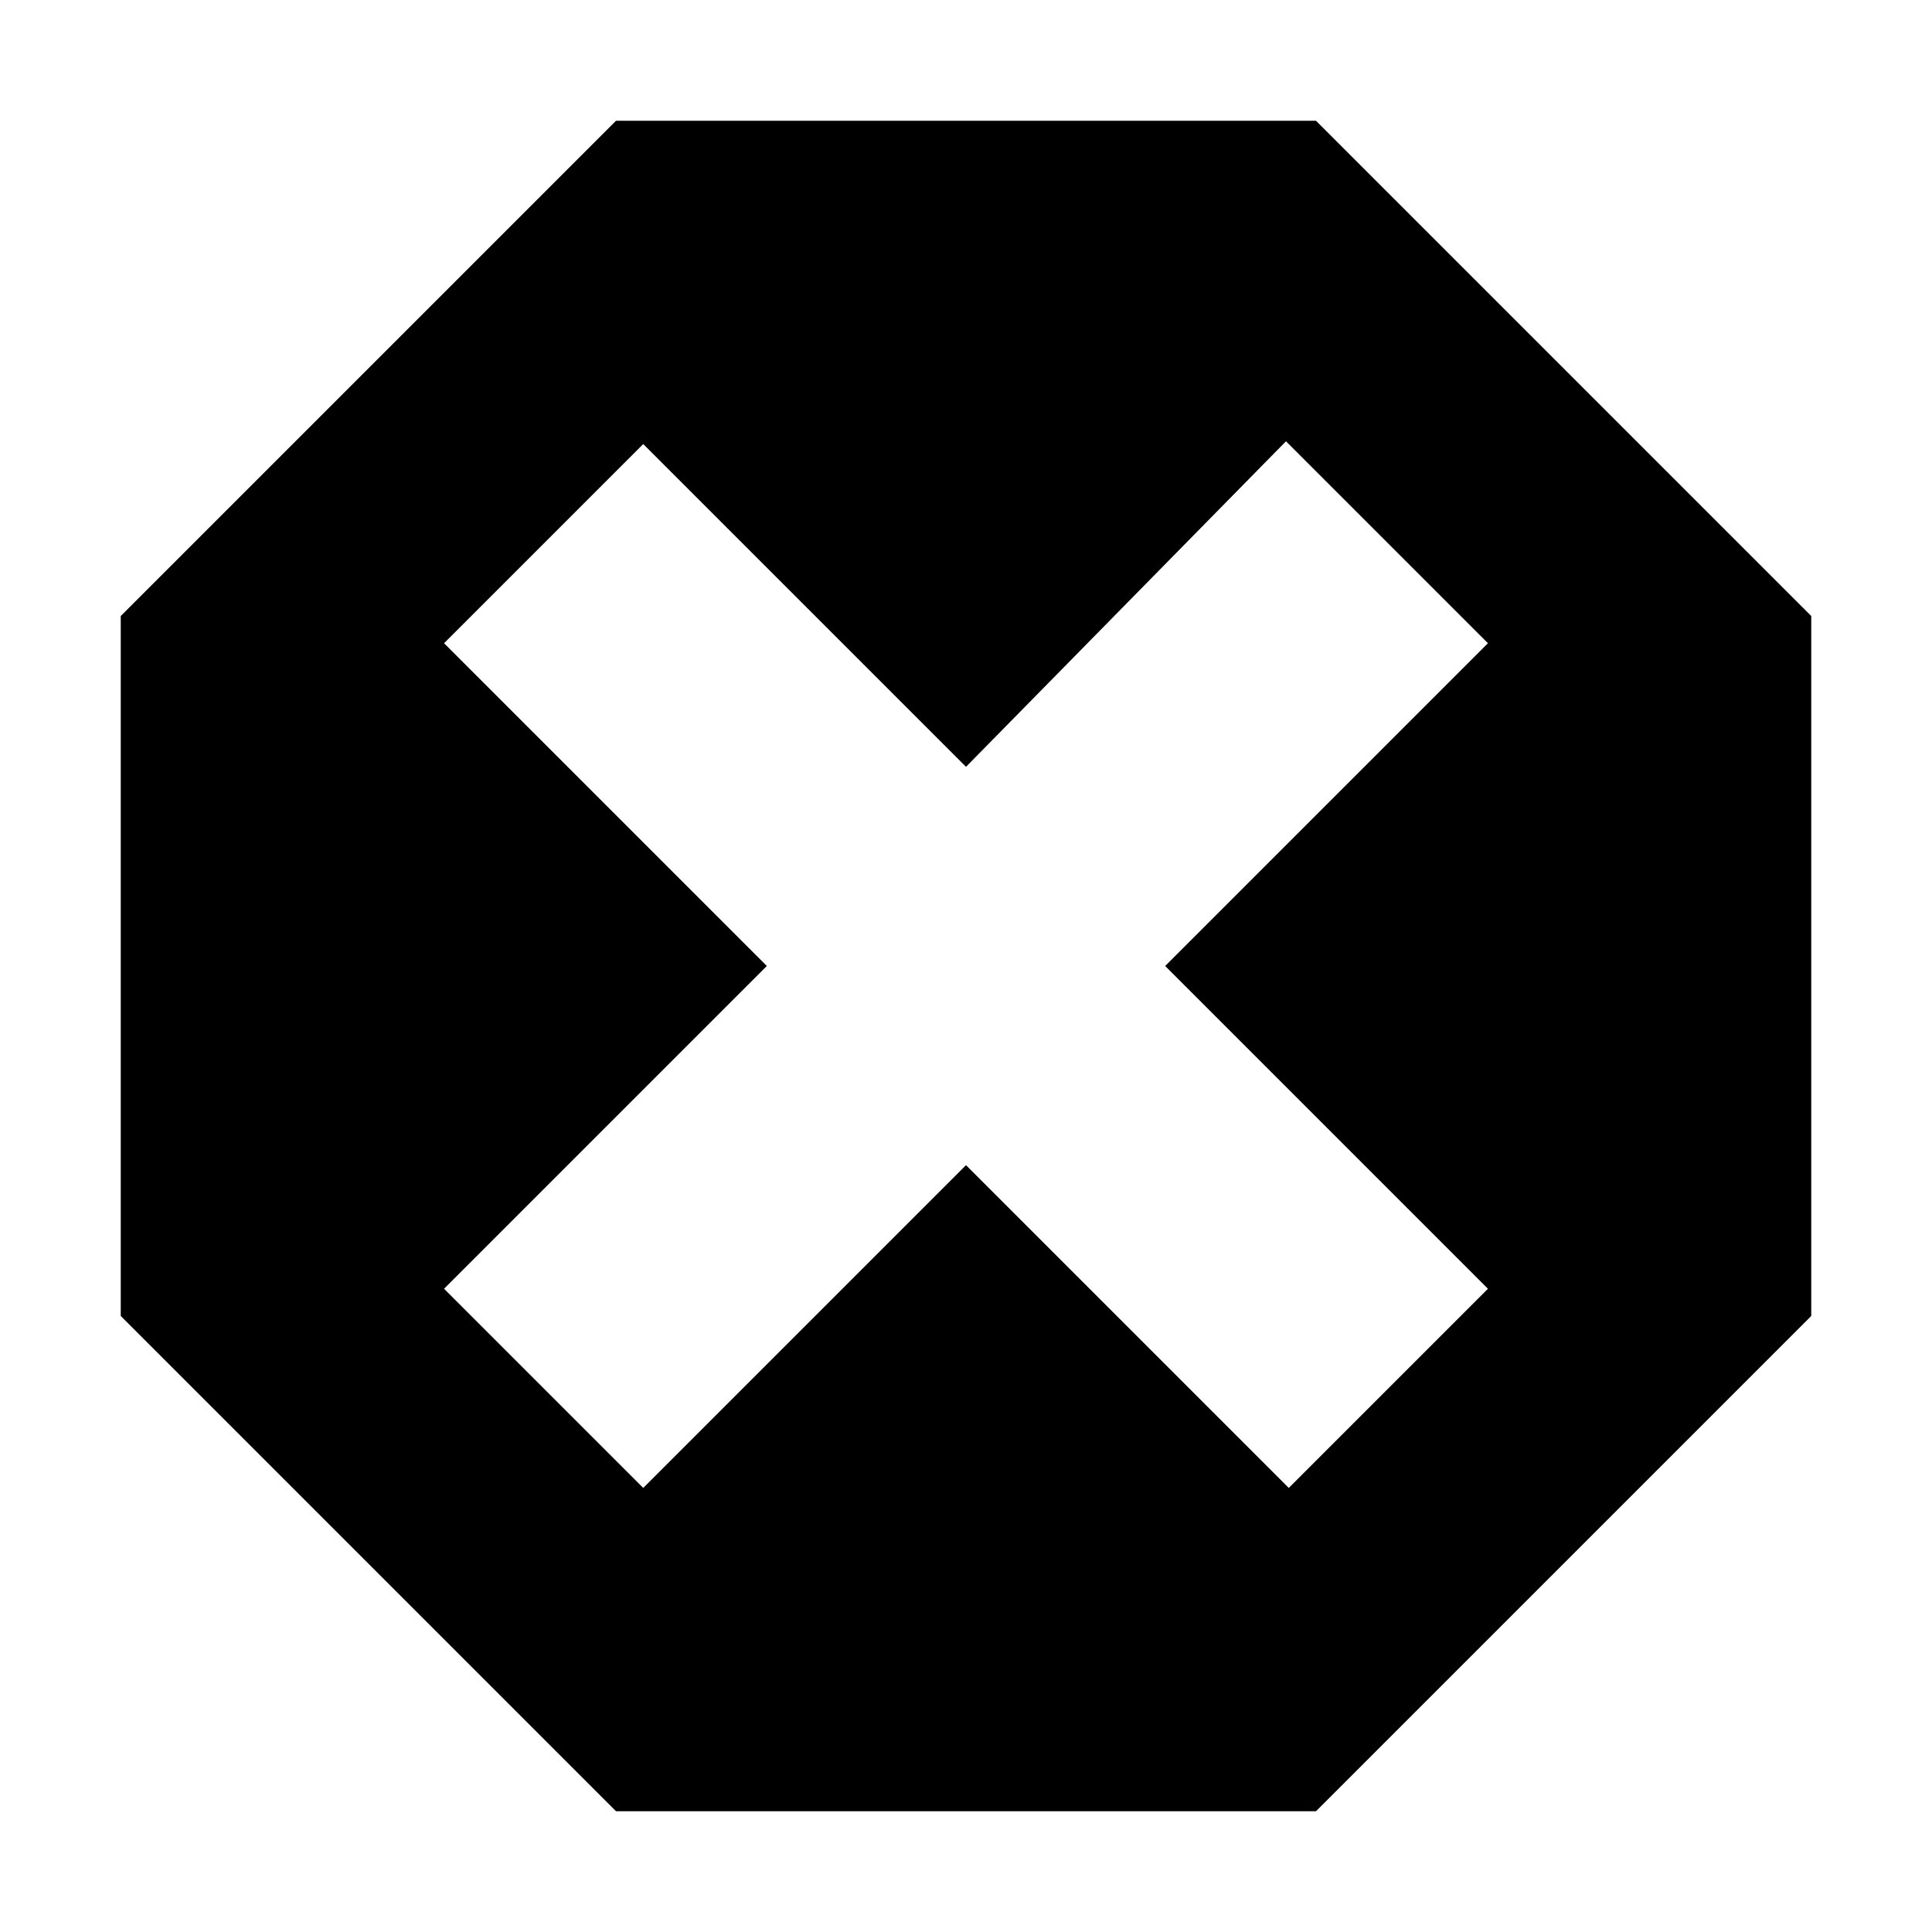
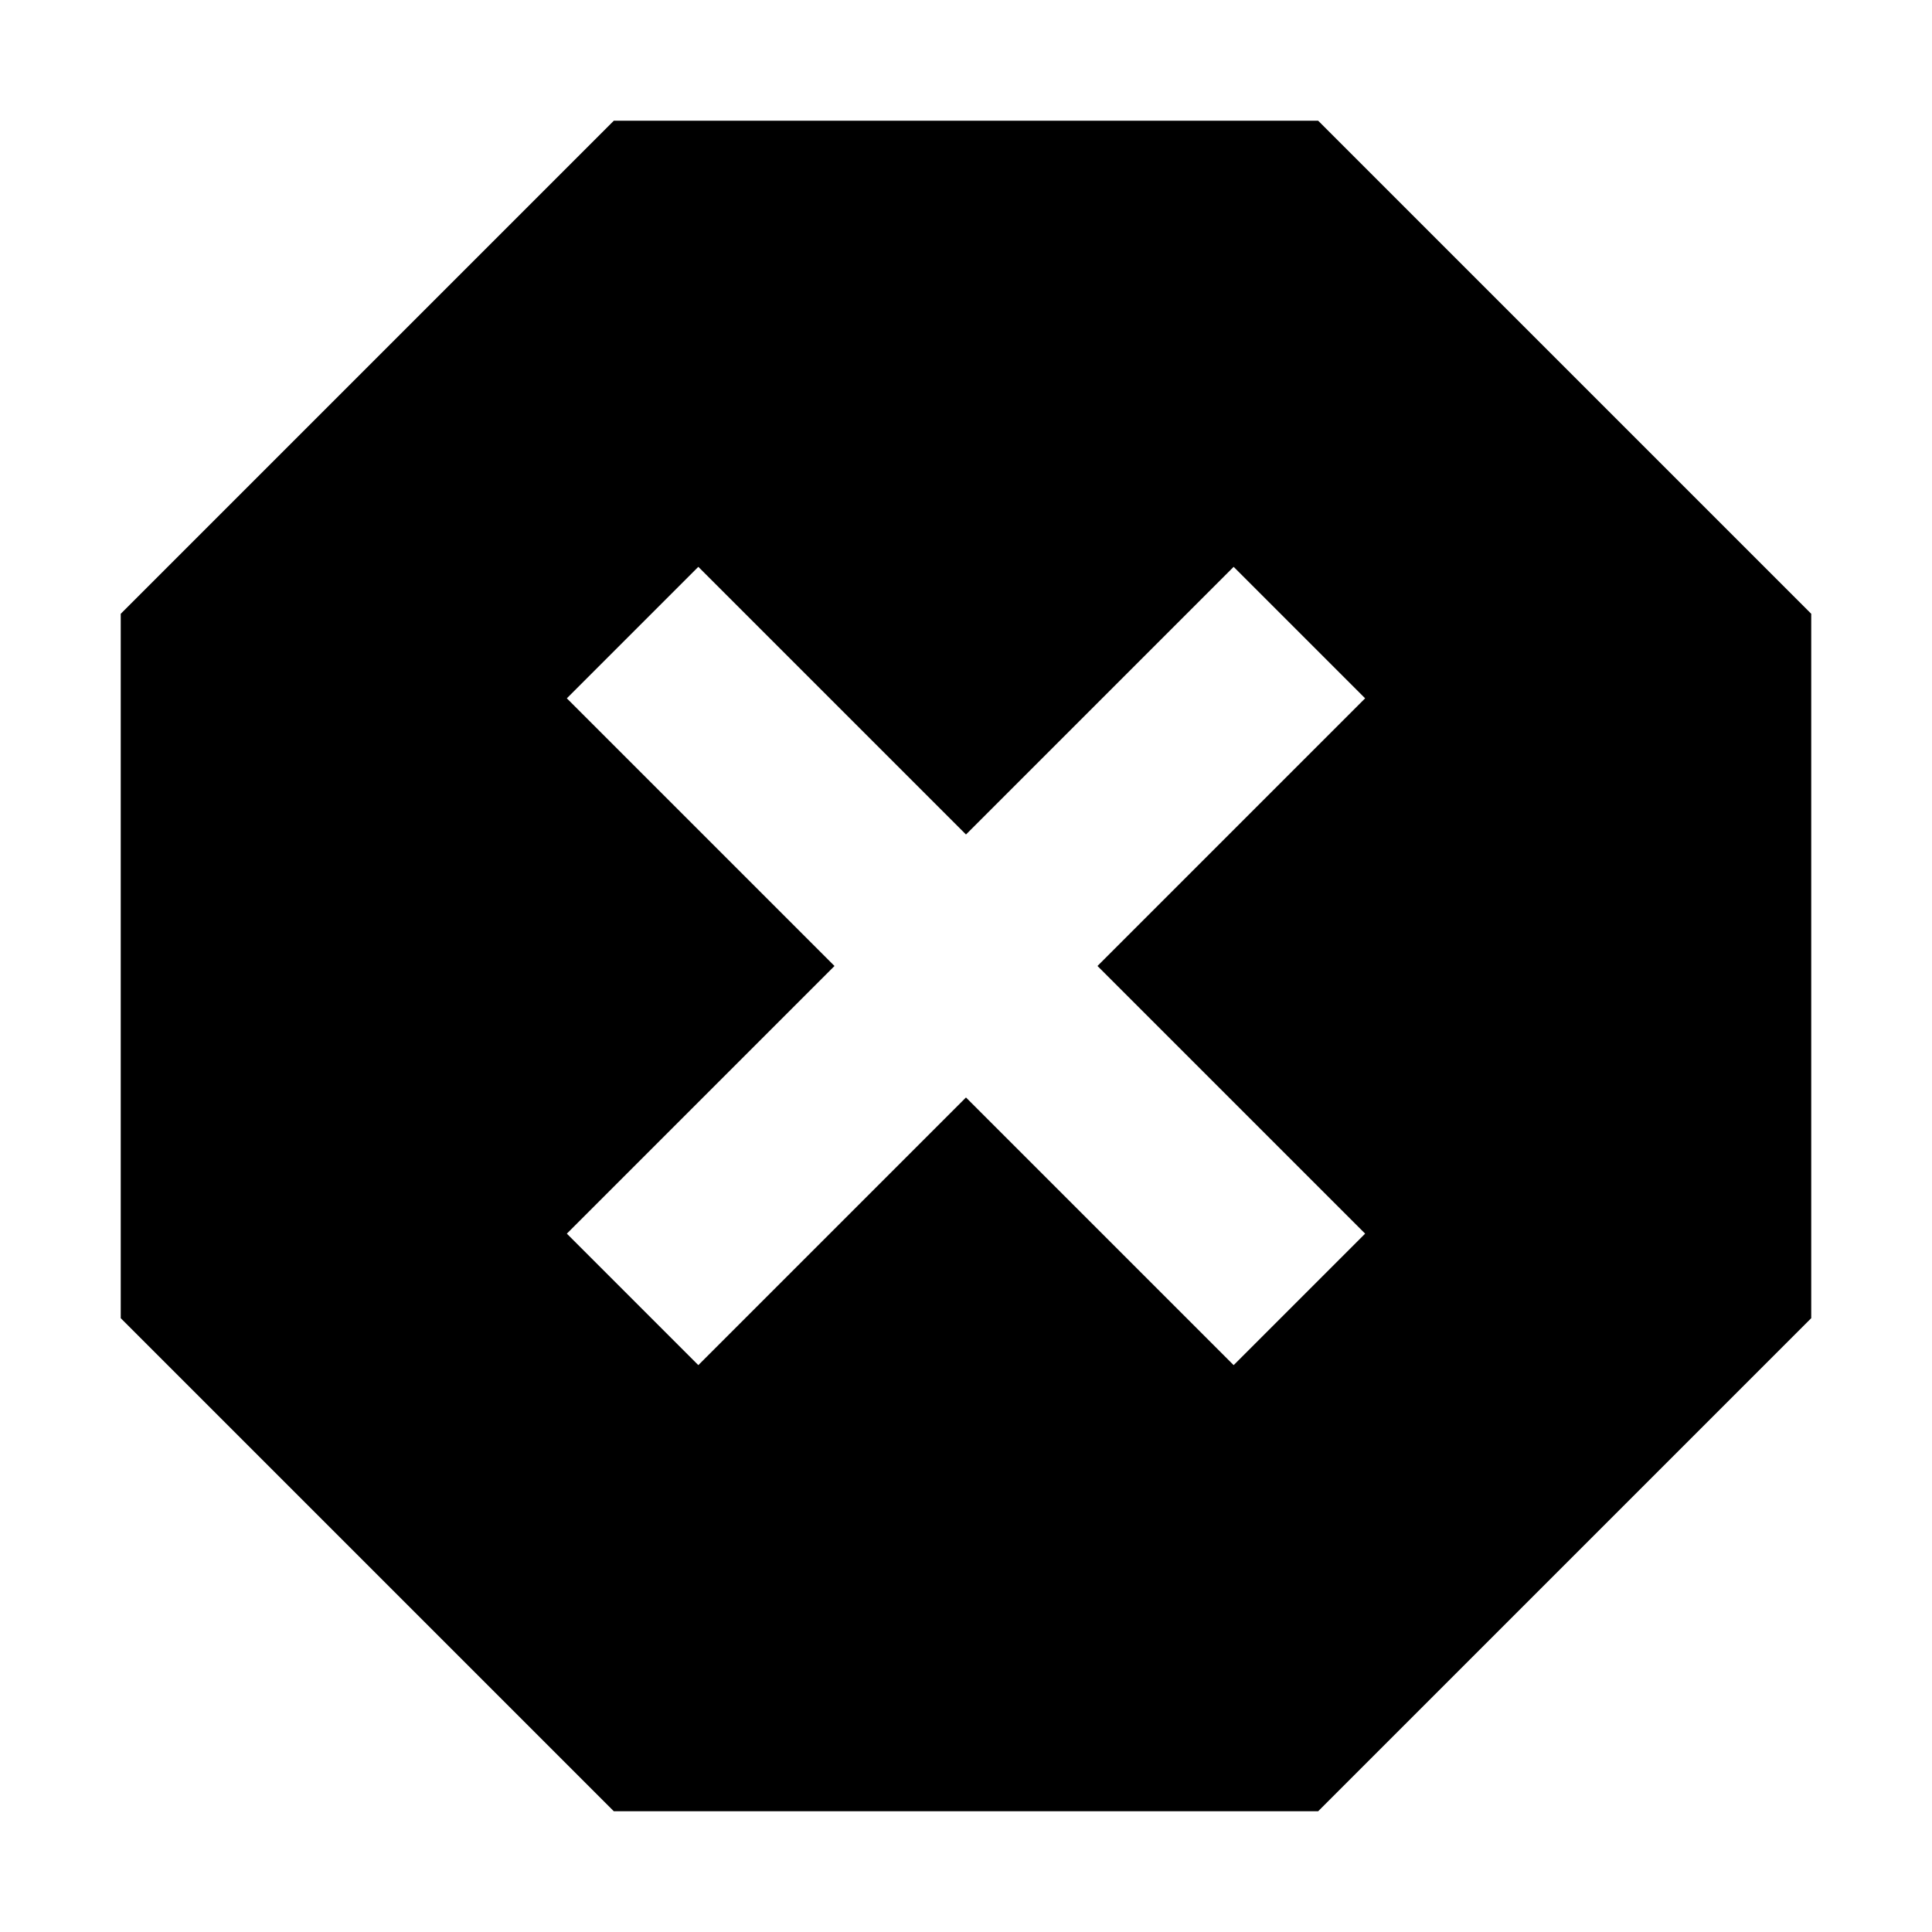
- <svg xmlns="http://www.w3.org/2000/svg" height="32" width="32" version="1.1" viewBox="0 0 32 32">
-   <path fill="#000" d="m10.203 2-8.203 8.203v11.594l8.203 8.203h11.594l8.203-8.203v-11.594l-8.203-8.203h-11.594zm11.097 5.309 3.345 3.345-5.346 5.346 5.346 5.346-3.299 3.299-5.346-5.346-5.346 5.346-3.299-3.299 5.346-5.346-5.346-5.346 3.299-3.299 5.346 5.346 5.3-5.392z" />
+ <svg xmlns="http://www.w3.org/2000/svg" viewBox="0 0 32 32" height="32" width="32" xml:space="preserve" style="fill-rule:evenodd;clip-rule:evenodd;stroke-linejoin:round;stroke-miterlimit:2">
+   <path d="M8.25 21 3 15.75v-7.5L8.25 3h7.5L21 8.25v7.5L15.75 21h-7.5Zm.9-4.75L12 13.4l2.85 2.85 1.4-1.4L13.4 12l2.85-2.85-1.4-1.4L12 10.6 9.15 7.75l-1.4 1.4L10.6 12l-2.85 2.85 1.4 1.4Z" style="fill-rule:nonzero" transform="translate(-2.667 -2.667) scale(1.55556)" />
</svg>
